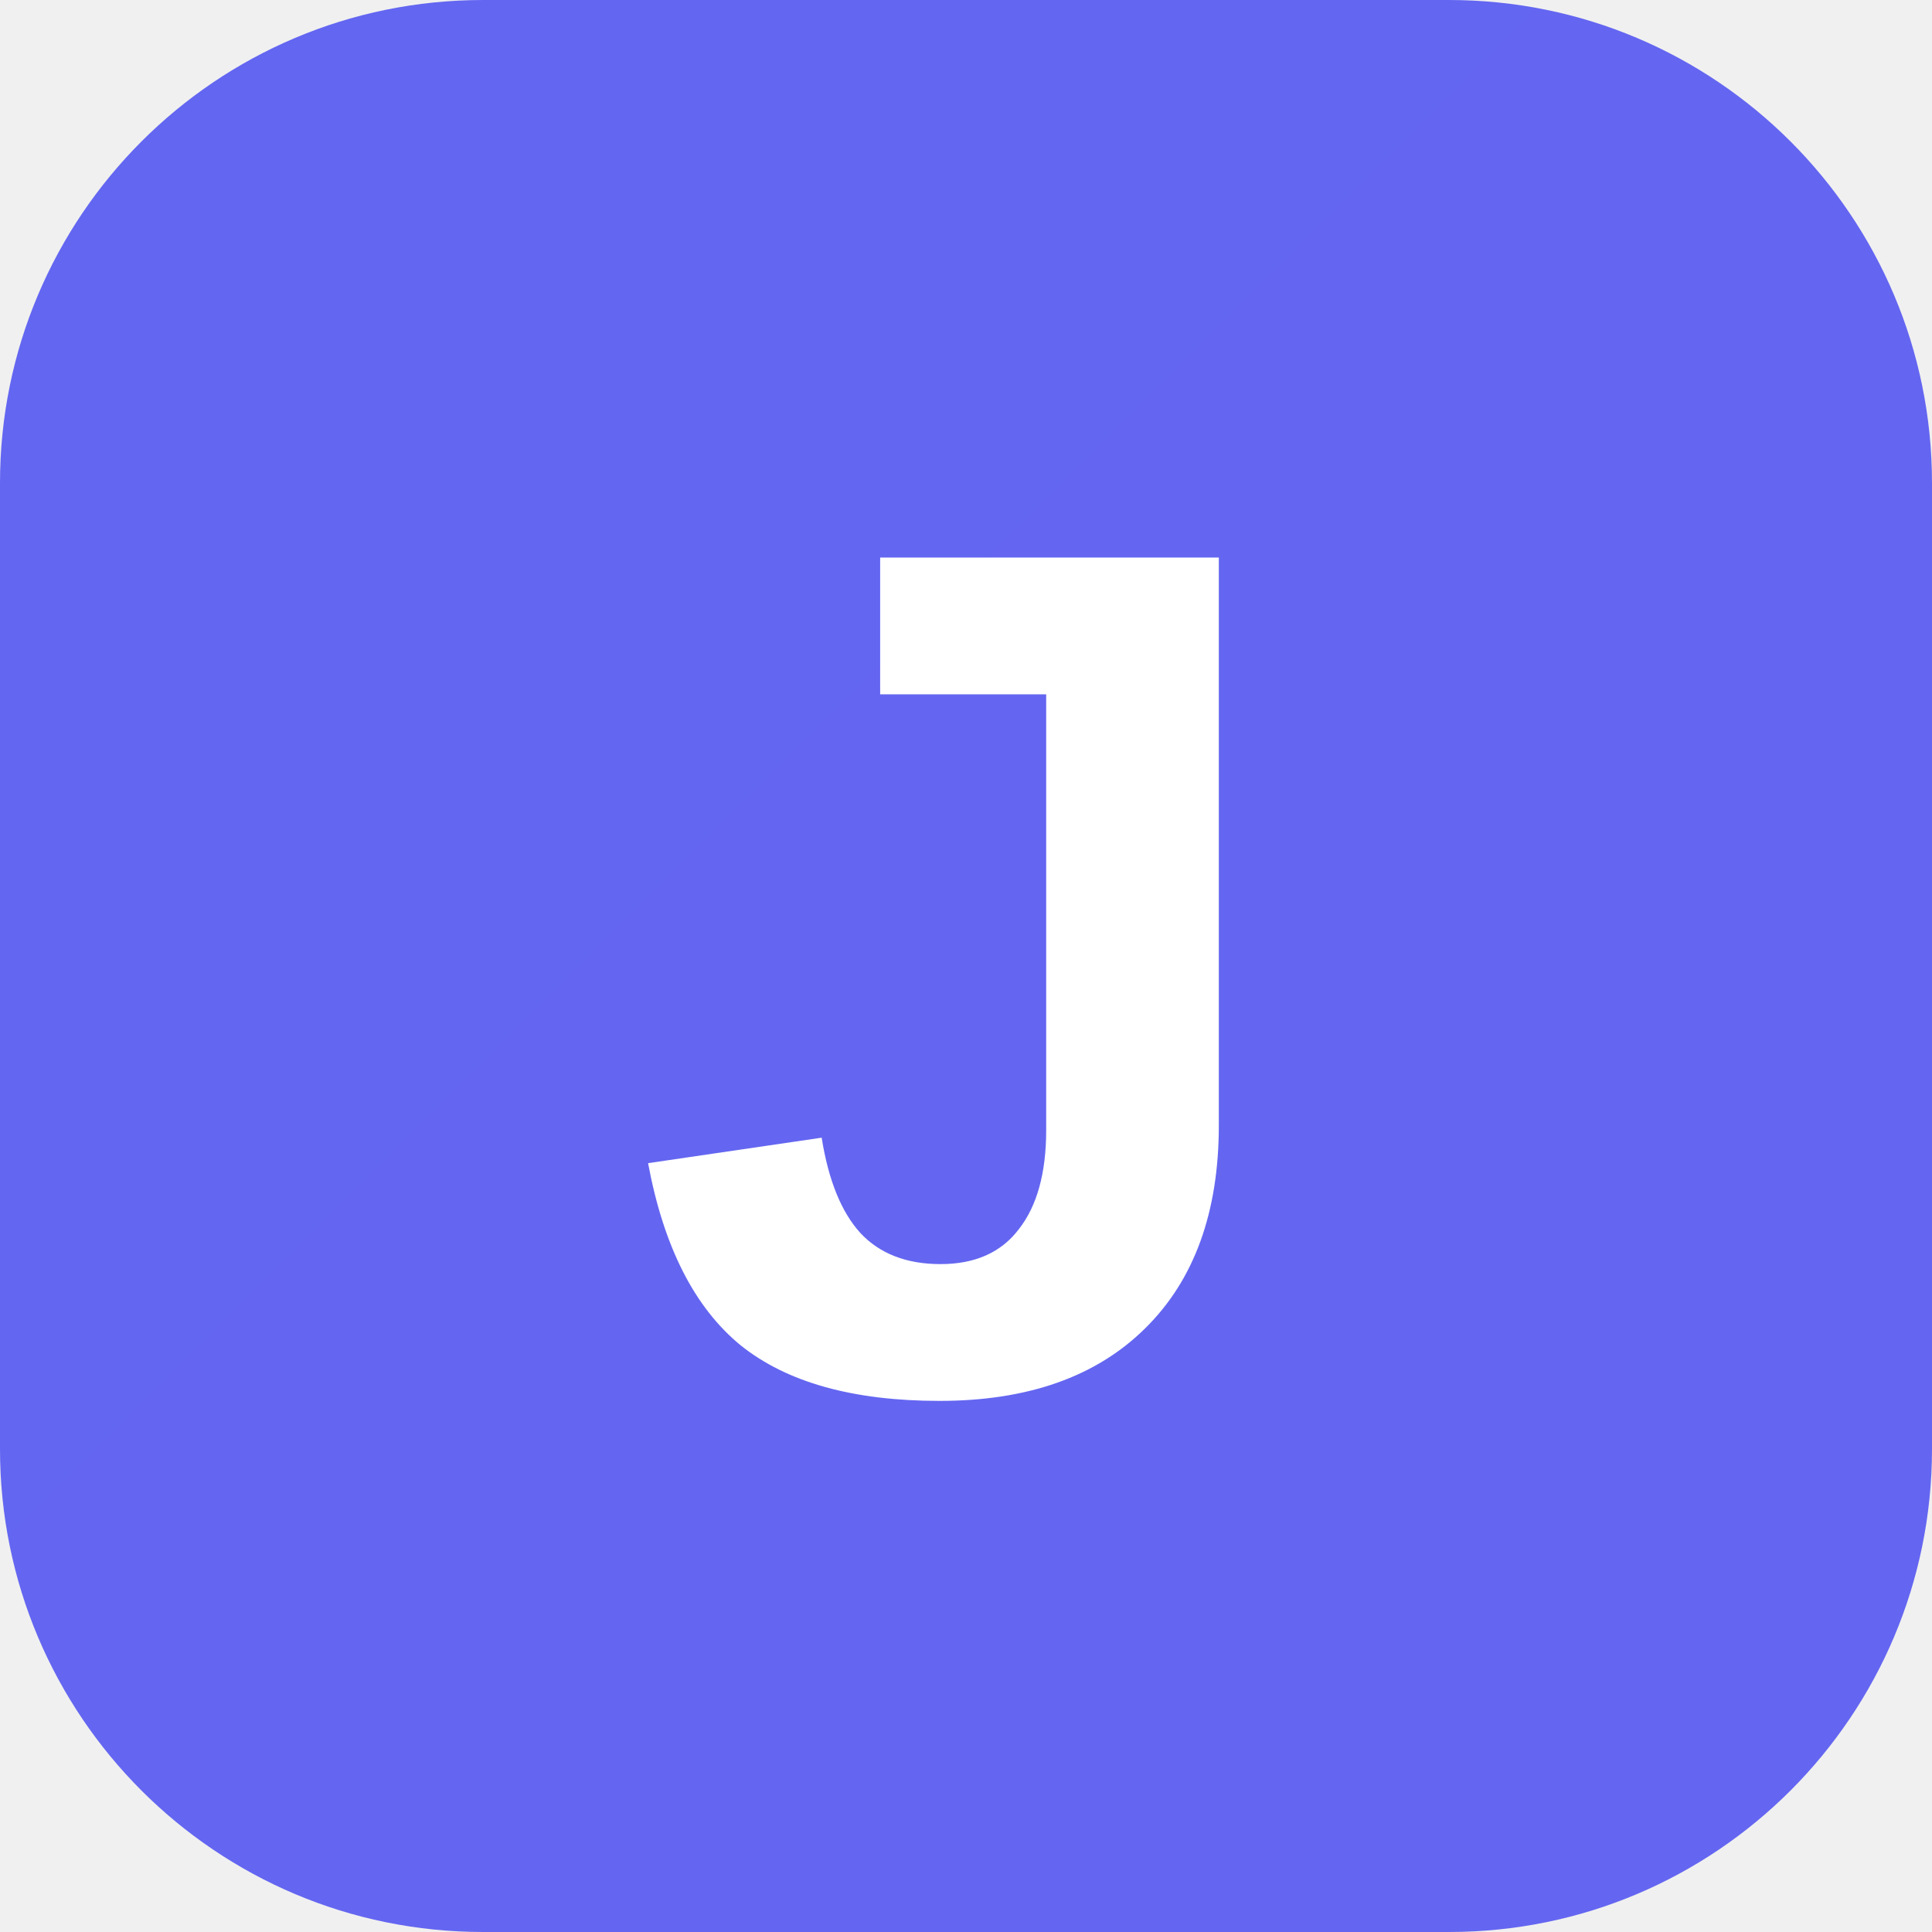
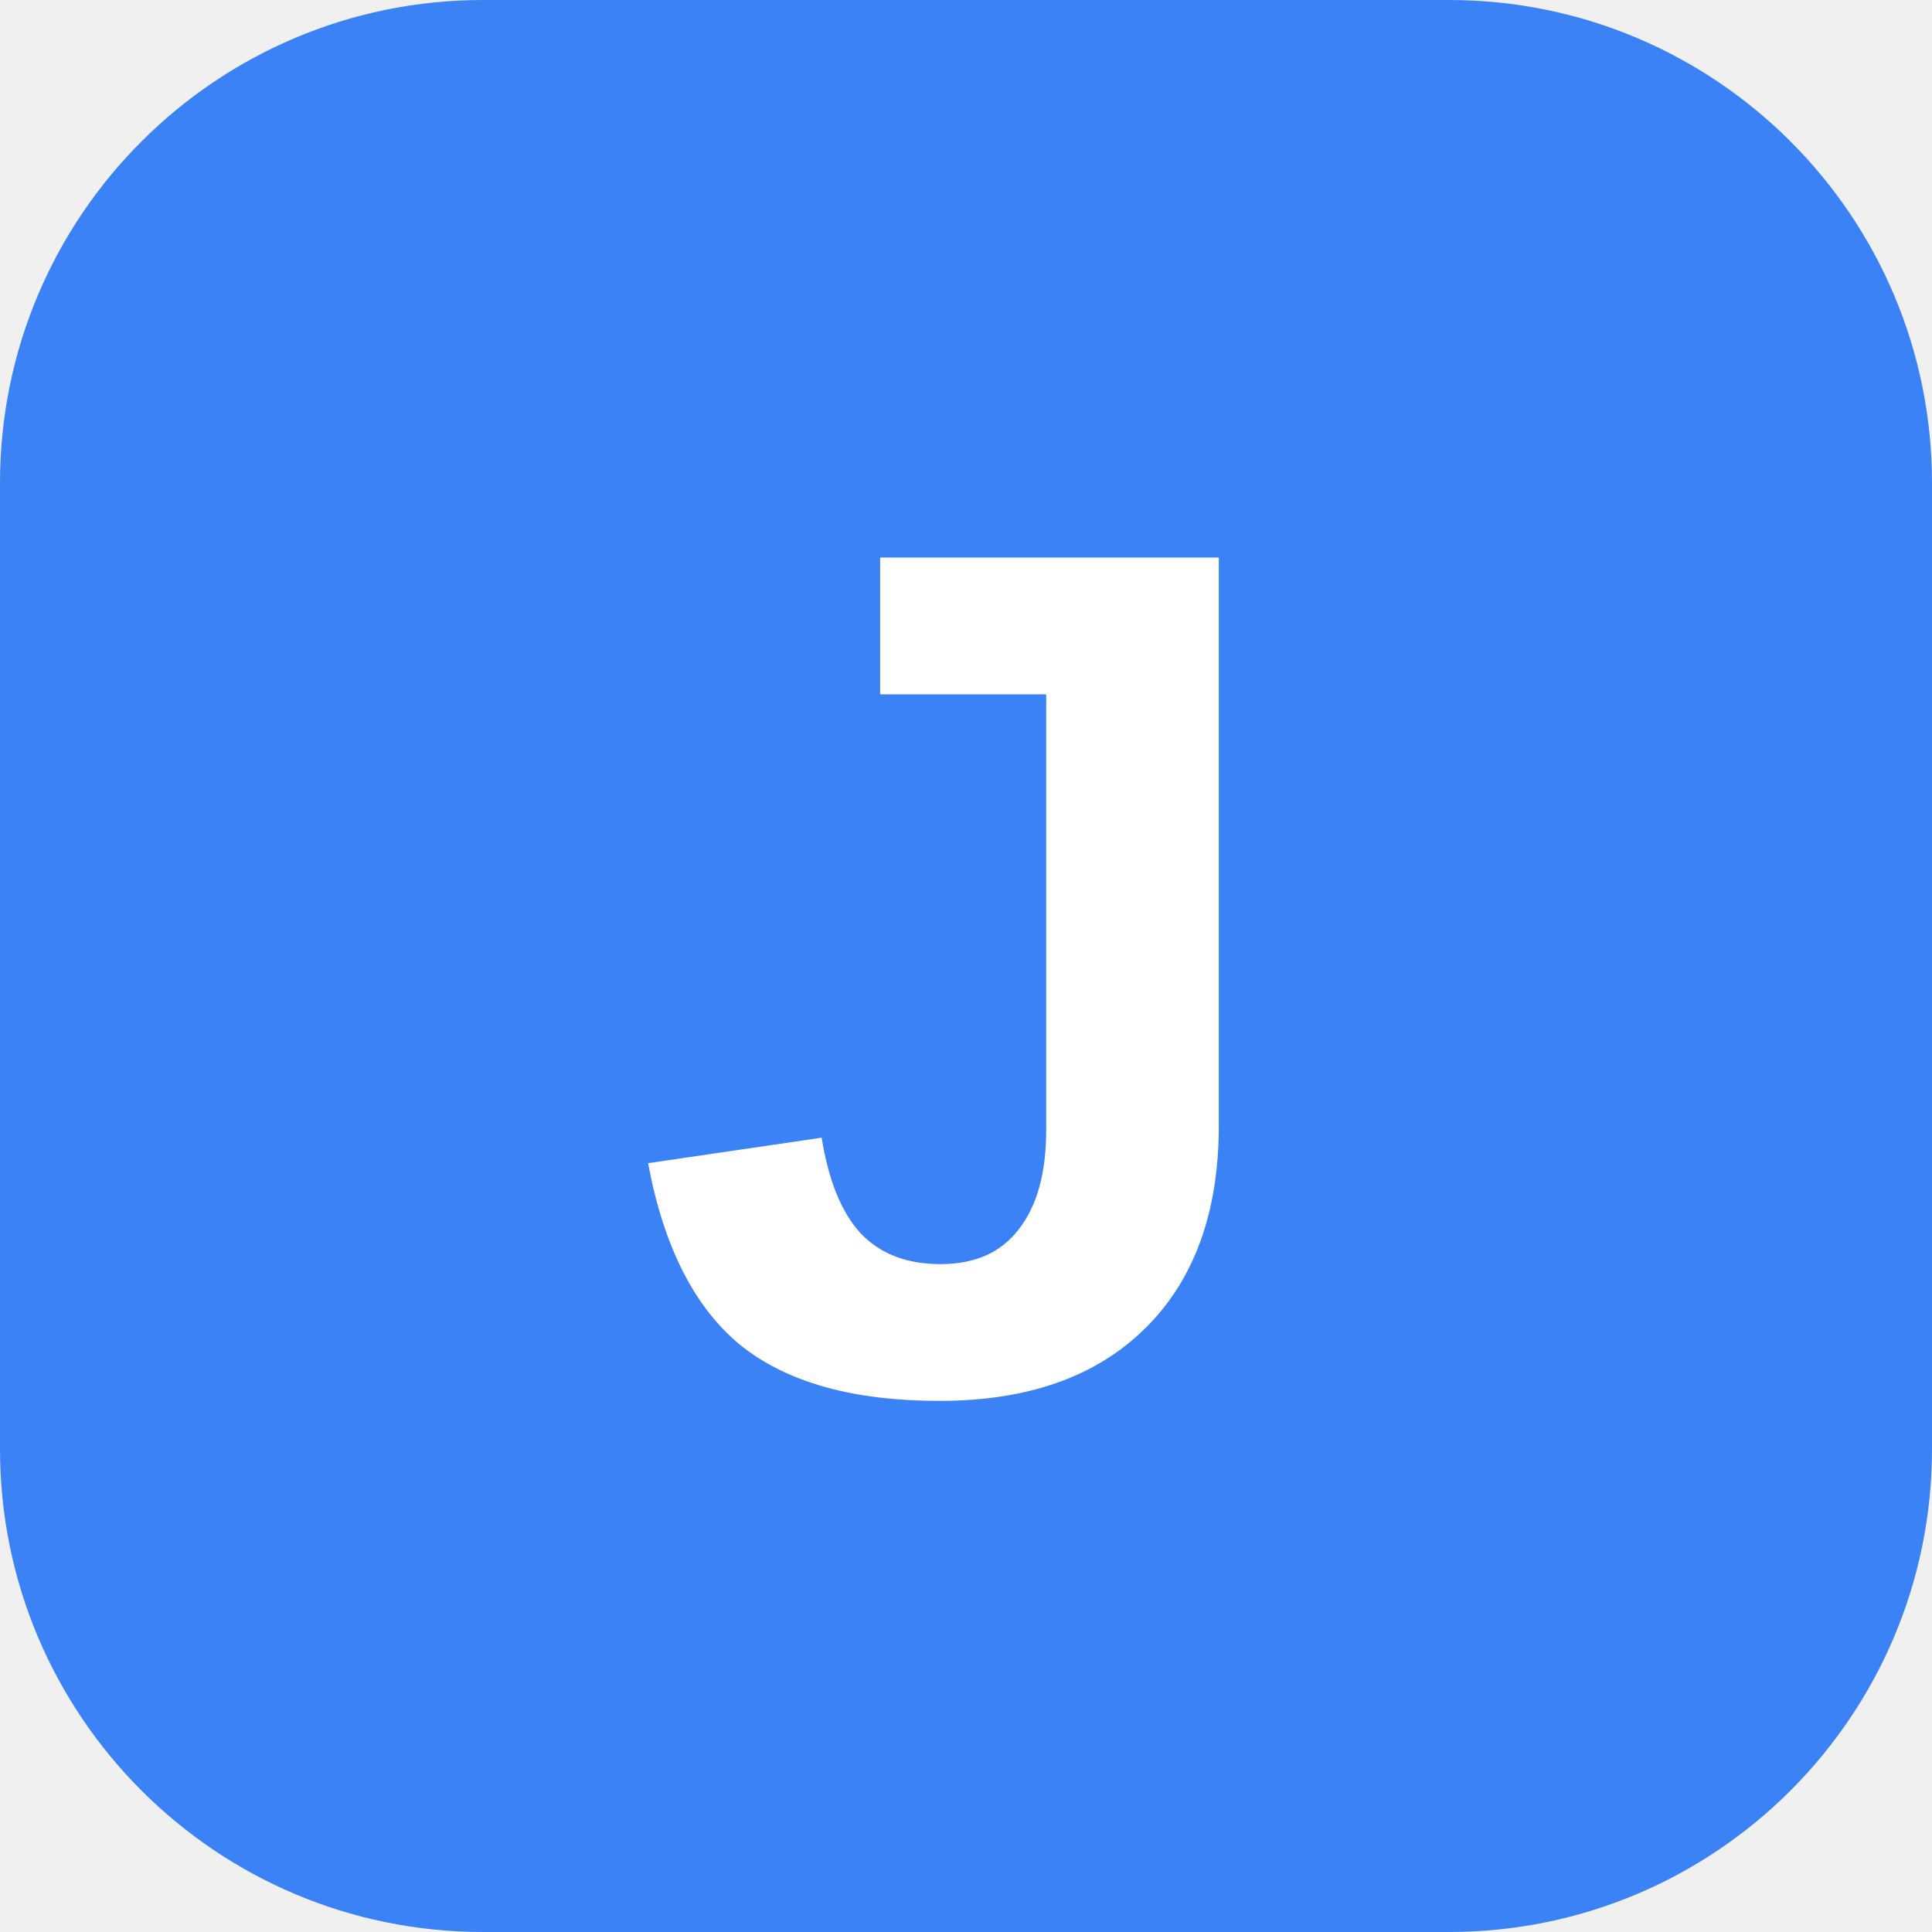
<svg xmlns="http://www.w3.org/2000/svg" viewBox="0 0 32 32">
-   <rect width="32" height="32" rx="8" fill="url(#g)" />
-   <defs>
-     <linearGradient id="g" x1="0" y1="0" x2="32" y2="32">
-       <stop offset="0%" stop-color="#6366f1" />
-       <stop offset="100%" stop-color="#8b5cf6" />
-     </linearGradient>
-   </defs>
+   <rect width="32" height="32" rx="8" fill="#3b82f6" />
  <text x="16" y="23" text-anchor="middle" fill="white" font-weight="800" font-size="20" font-family="Arial,sans-serif">J</text>
</svg>
